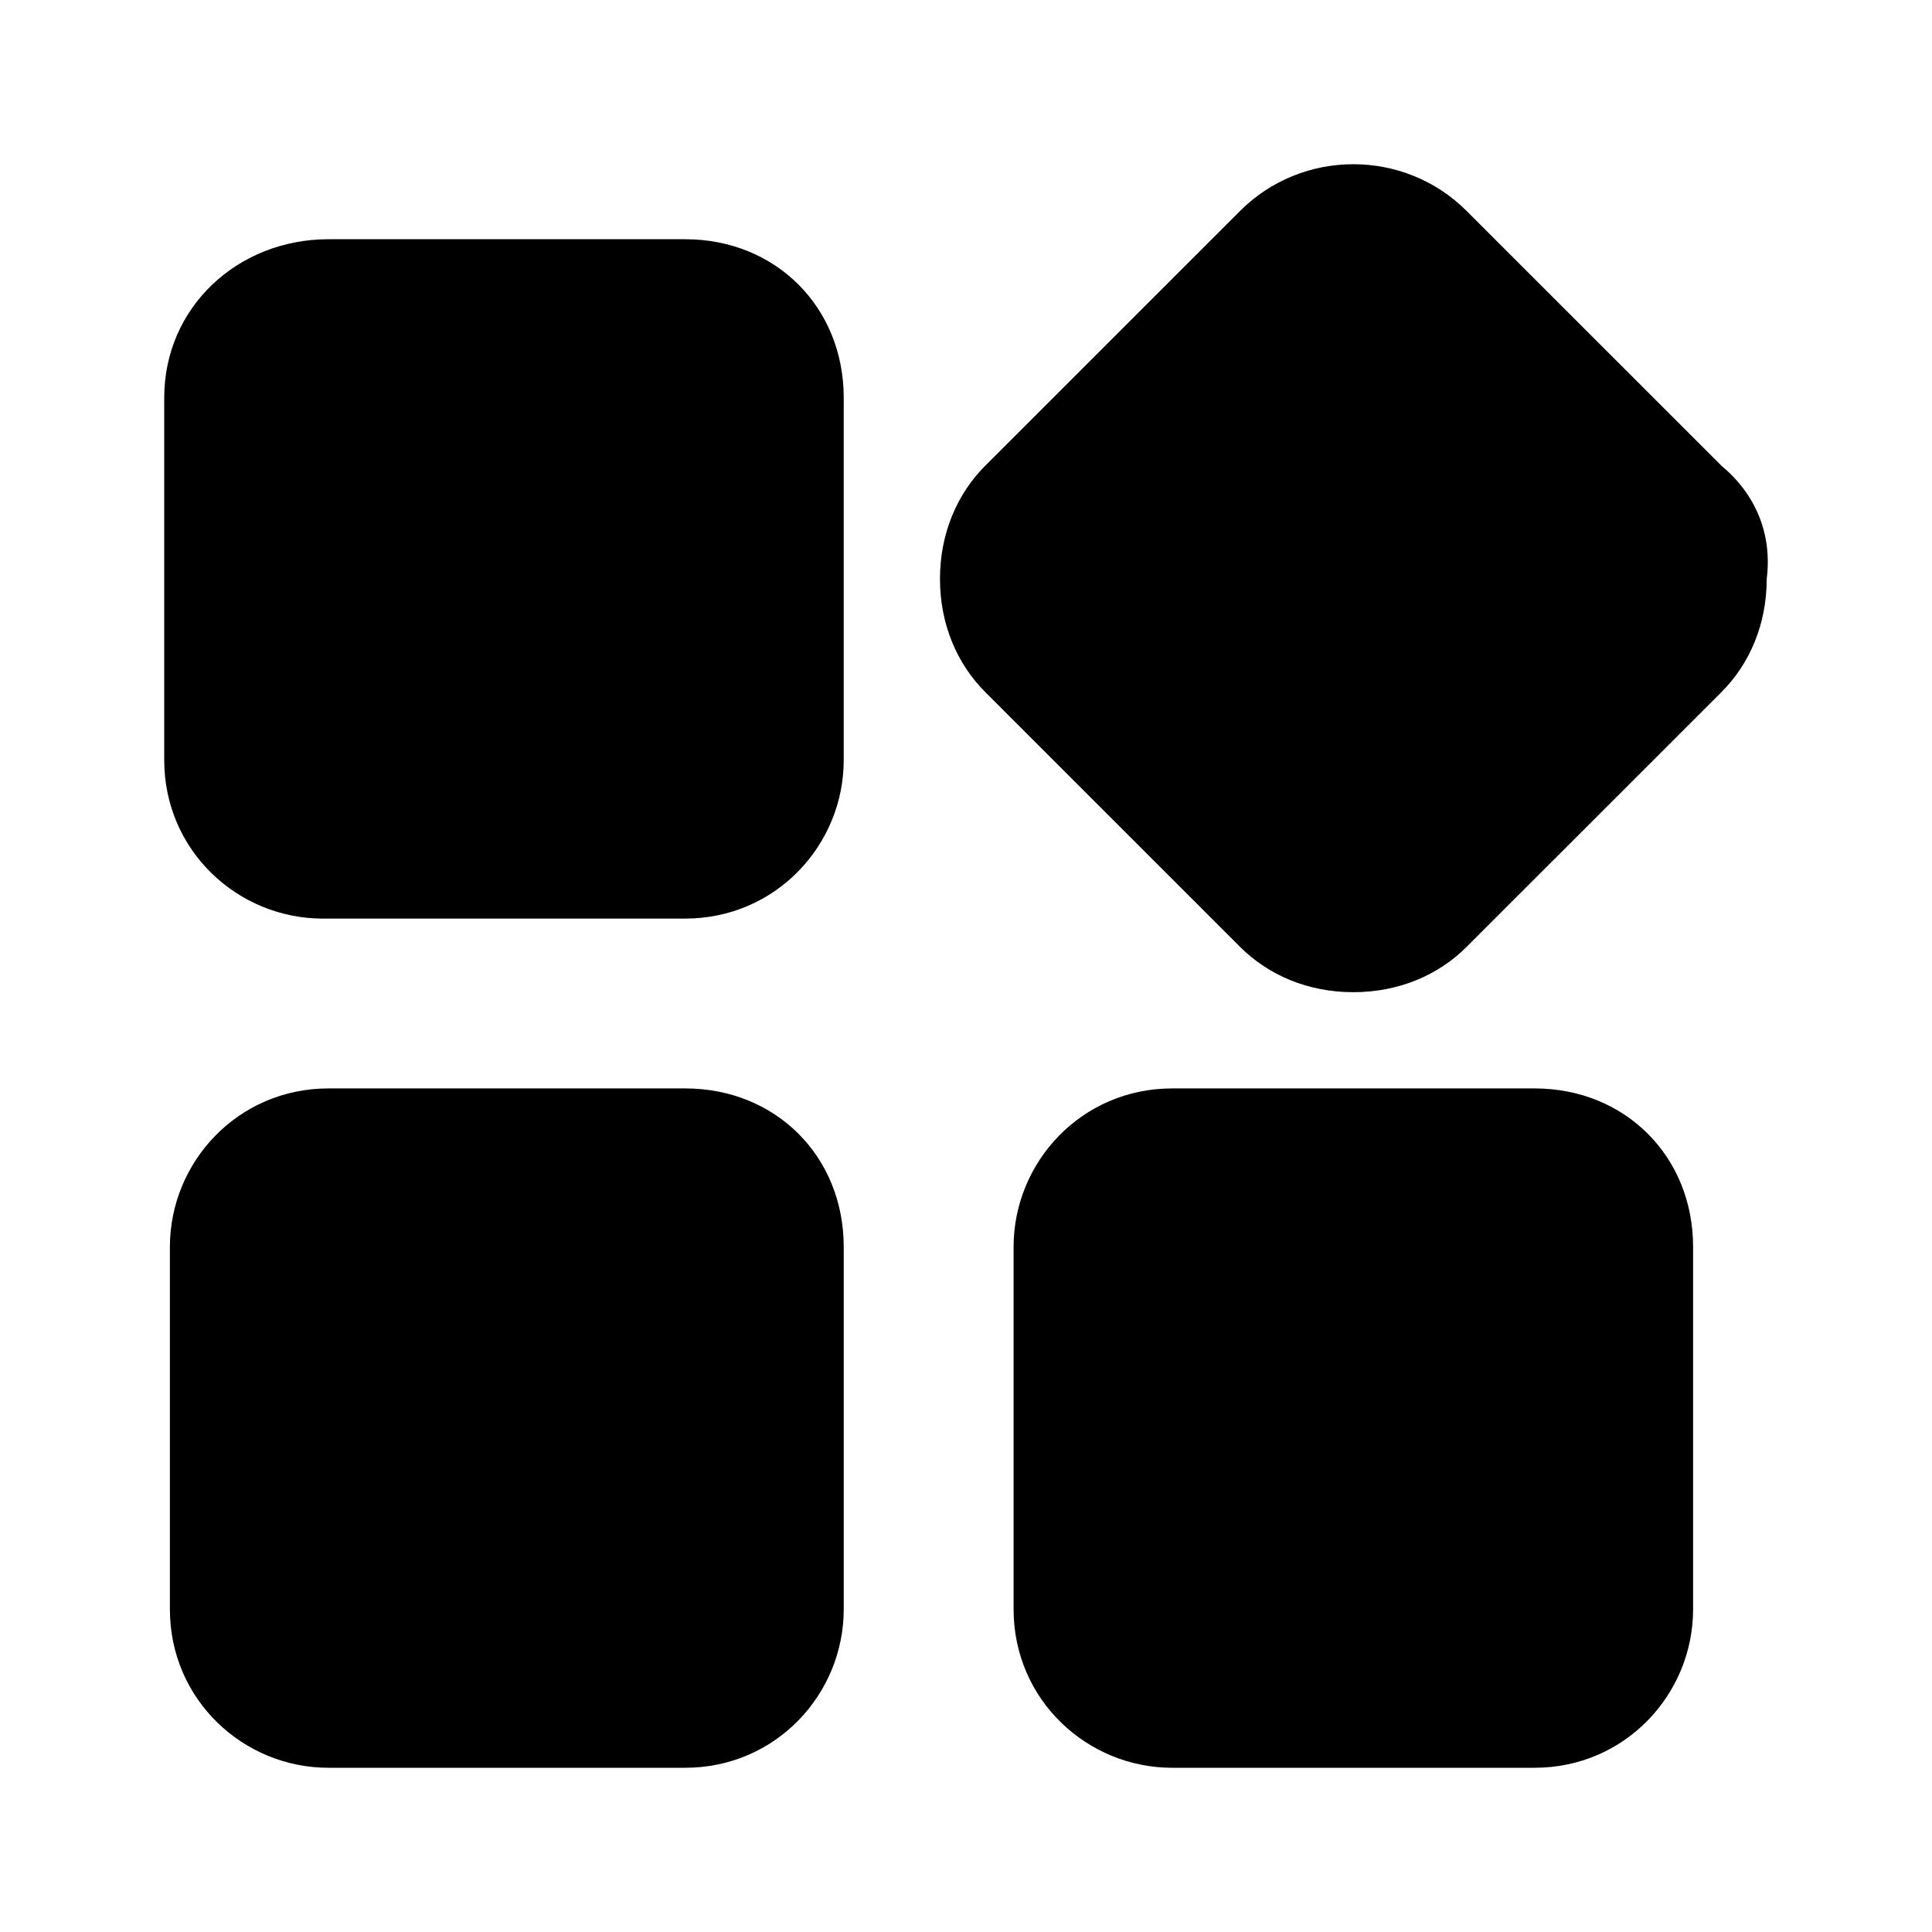
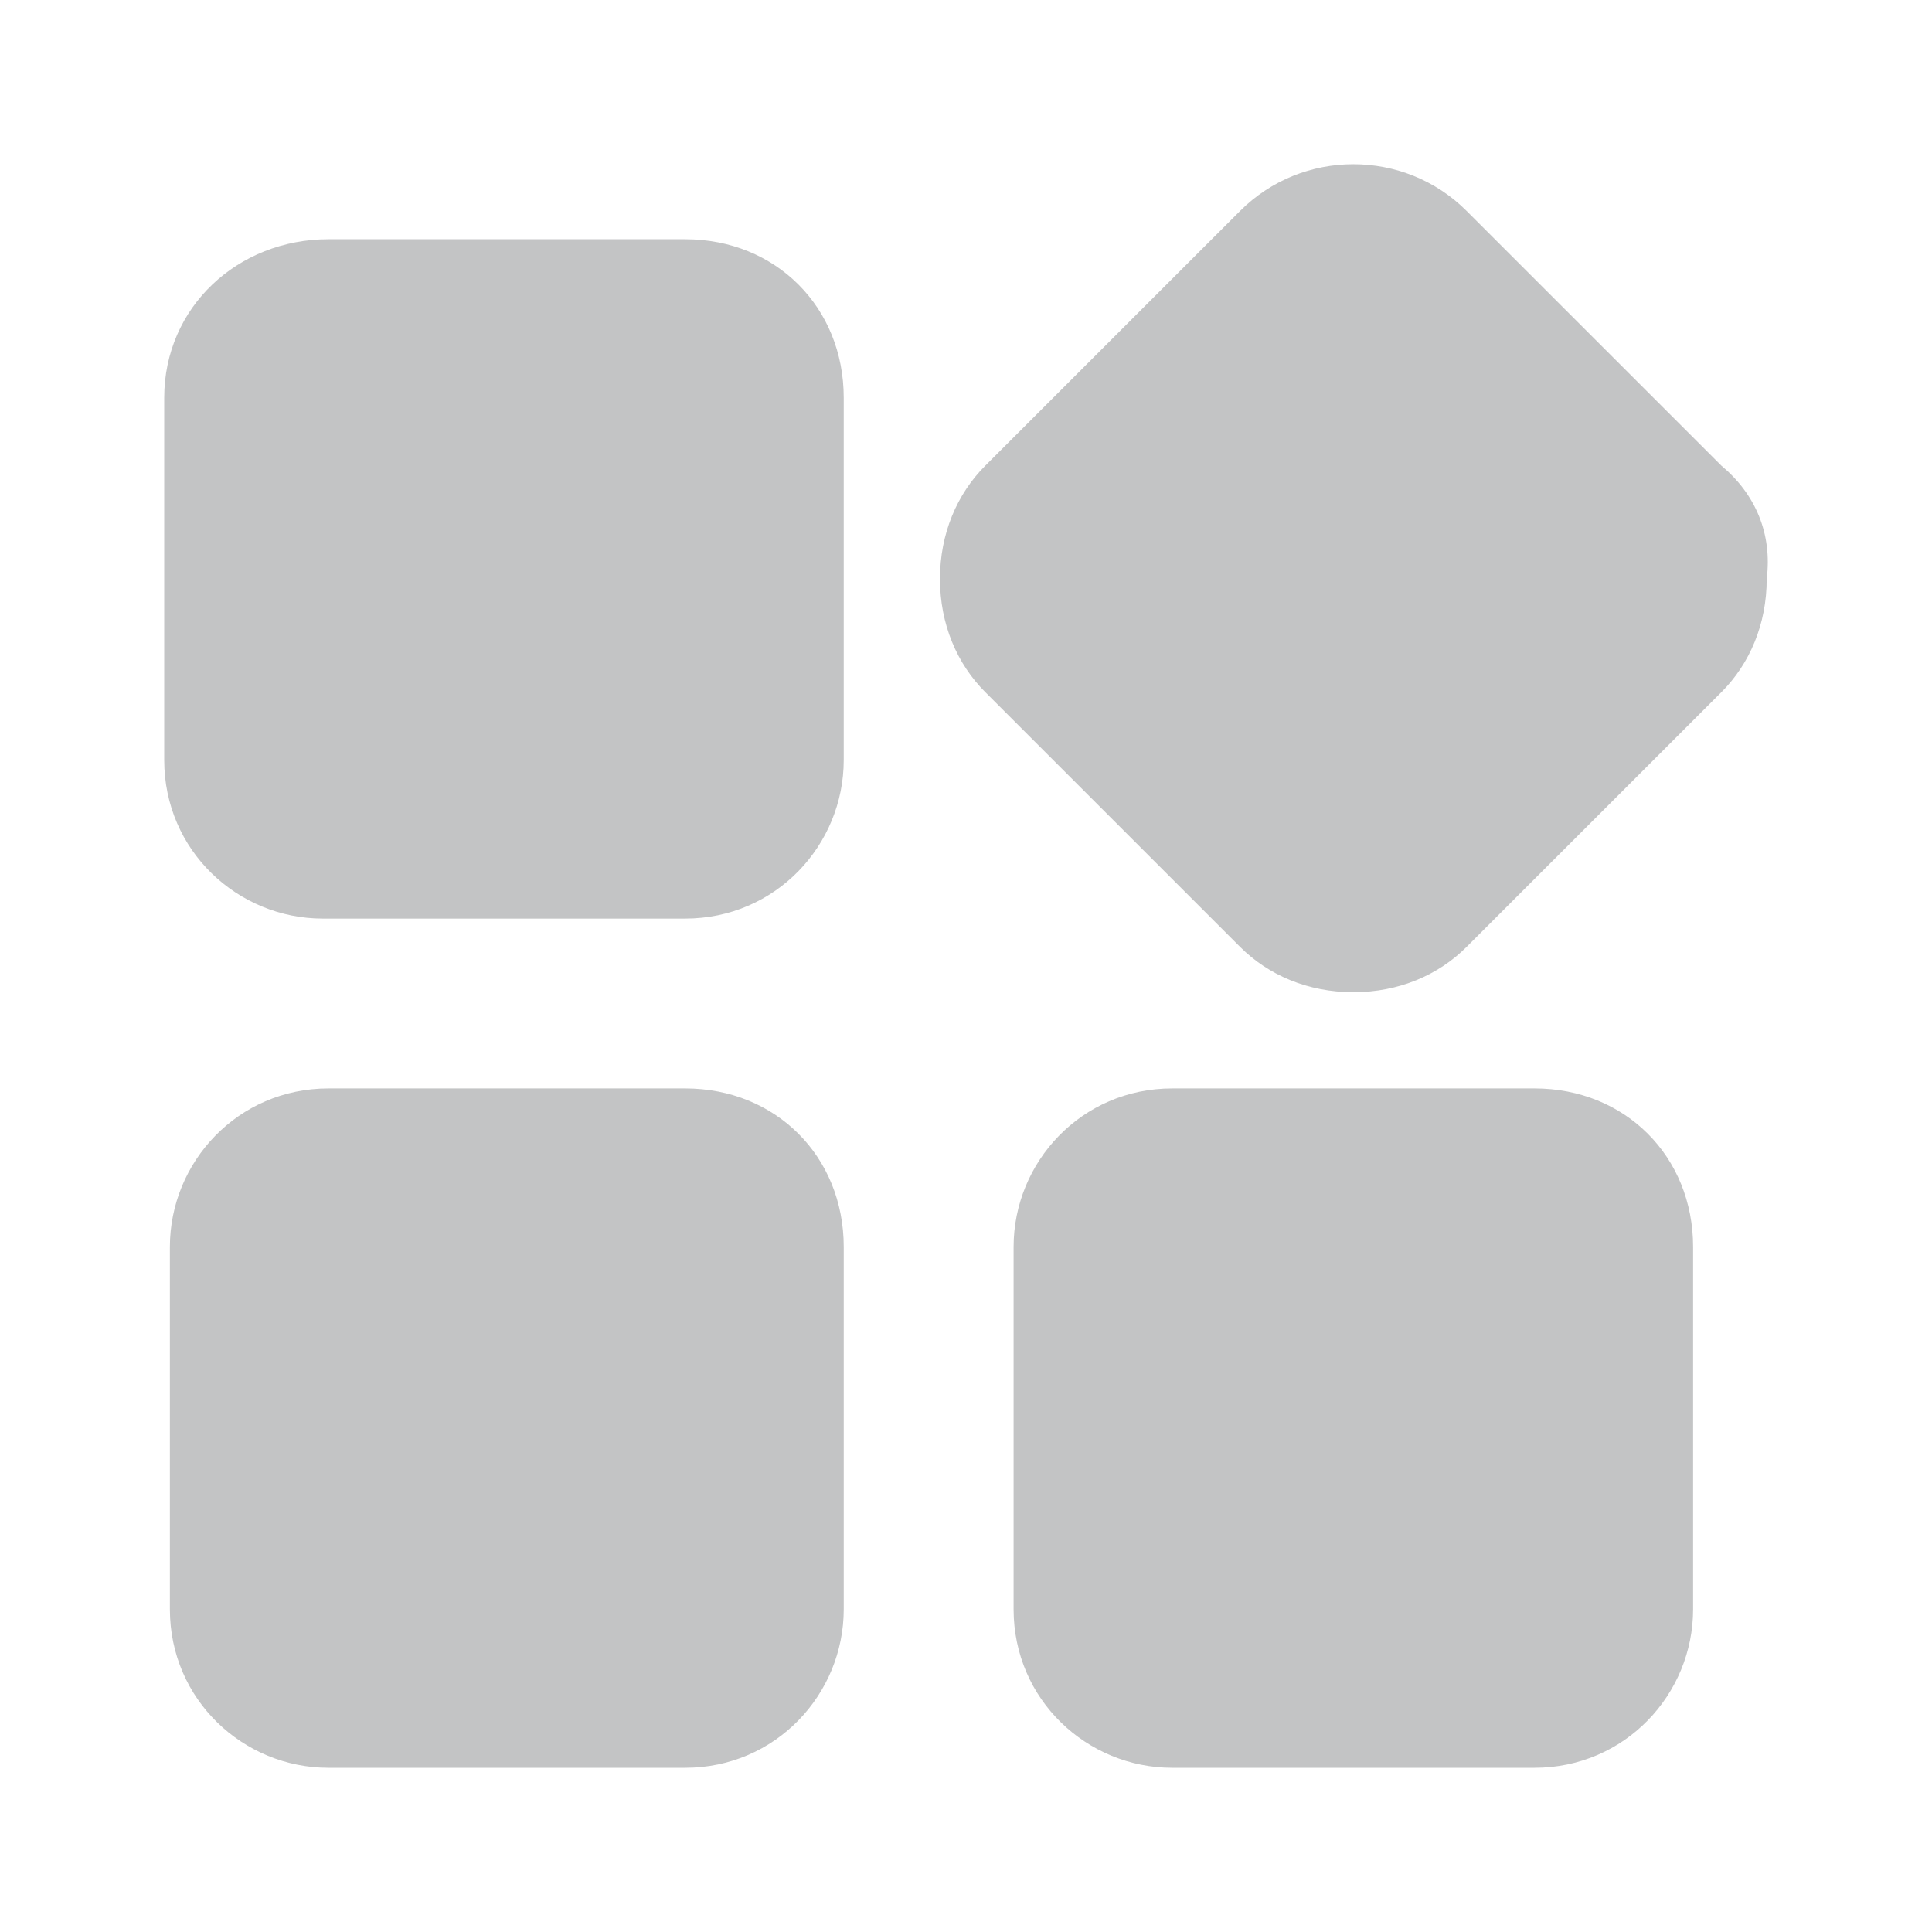
<svg xmlns="http://www.w3.org/2000/svg" t="1689326392207" class="icon" viewBox="0 0 1024 1024" version="1.1" p-id="9950" width="128" height="128">
-   <path d="M363.156 126.797h-189.082C126.054 126.797 87.04 162.806 87.04 210.816v192.036c0 48.01 39.014 84.019 84.035 84.019h192.082c48.015 0 84.035-39.009 84.035-84.019V210.816c0-48.01-36.019-84.019-84.035-84.019z m549.222 120.023l-135.055-135.025c-33.014-33.009-87.035-33.009-120.049 0l-135.055 135.025c-15.002 15.002-24.013 36.009-24.013 60.017 0 24.003 9.011 45.005 24.013 60.006l135.055 135.03c15.007 15.002 36.014 24.008 60.027 24.008s45.015-9.006 60.022-24.008L912.384 366.848c15.007-15.002 24.013-36.009 24.013-60.012 3-24.008-6.001-45.01-24.013-60.017zM363.162 576.886h-189.082c-48.02 0-84.035 39.014-84.035 84.019v192.036c0 48.01 39.014 84.019 84.035 84.019h189.082c48.015 0 84.035-39.009 84.035-84.019v-192.036c0-48.01-36.019-84.019-84.035-84.019z m450.186 0H621.261c-48.02 0-84.035 39.014-84.035 84.019v192.036c0 48.01 39.014 84.019 84.035 84.019h192.082c48.015 0 84.035-39.009 84.035-84.019v-192.036c0-48.01-36.019-84.019-84.035-84.019z" fill="#000000" p-id="9951" />
+   <path d="M363.156 126.797h-189.082C126.054 126.797 87.04 162.806 87.04 210.816v192.036c0 48.01 39.014 84.019 84.035 84.019h192.082c48.015 0 84.035-39.009 84.035-84.019V210.816c0-48.01-36.019-84.019-84.035-84.019z m549.222 120.023l-135.055-135.025c-33.014-33.009-87.035-33.009-120.049 0l-135.055 135.025c-15.002 15.002-24.013 36.009-24.013 60.017 0 24.003 9.011 45.005 24.013 60.006l135.055 135.03c15.007 15.002 36.014 24.008 60.027 24.008s45.015-9.006 60.022-24.008L912.384 366.848c15.007-15.002 24.013-36.009 24.013-60.012 3-24.008-6.001-45.01-24.013-60.017zM363.162 576.886h-189.082c-48.02 0-84.035 39.014-84.035 84.019v192.036c0 48.01 39.014 84.019 84.035 84.019h189.082c48.015 0 84.035-39.009 84.035-84.019v-192.036c0-48.01-36.019-84.019-84.035-84.019z m450.186 0H621.261c-48.02 0-84.035 39.014-84.035 84.019v192.036c0 48.01 39.014 84.019 84.035 84.019h192.082c48.015 0 84.035-39.009 84.035-84.019v-192.036c0-48.01-36.019-84.019-84.035-84.019z" fill="#c3c4c5" p-id="9951" />
</svg>
